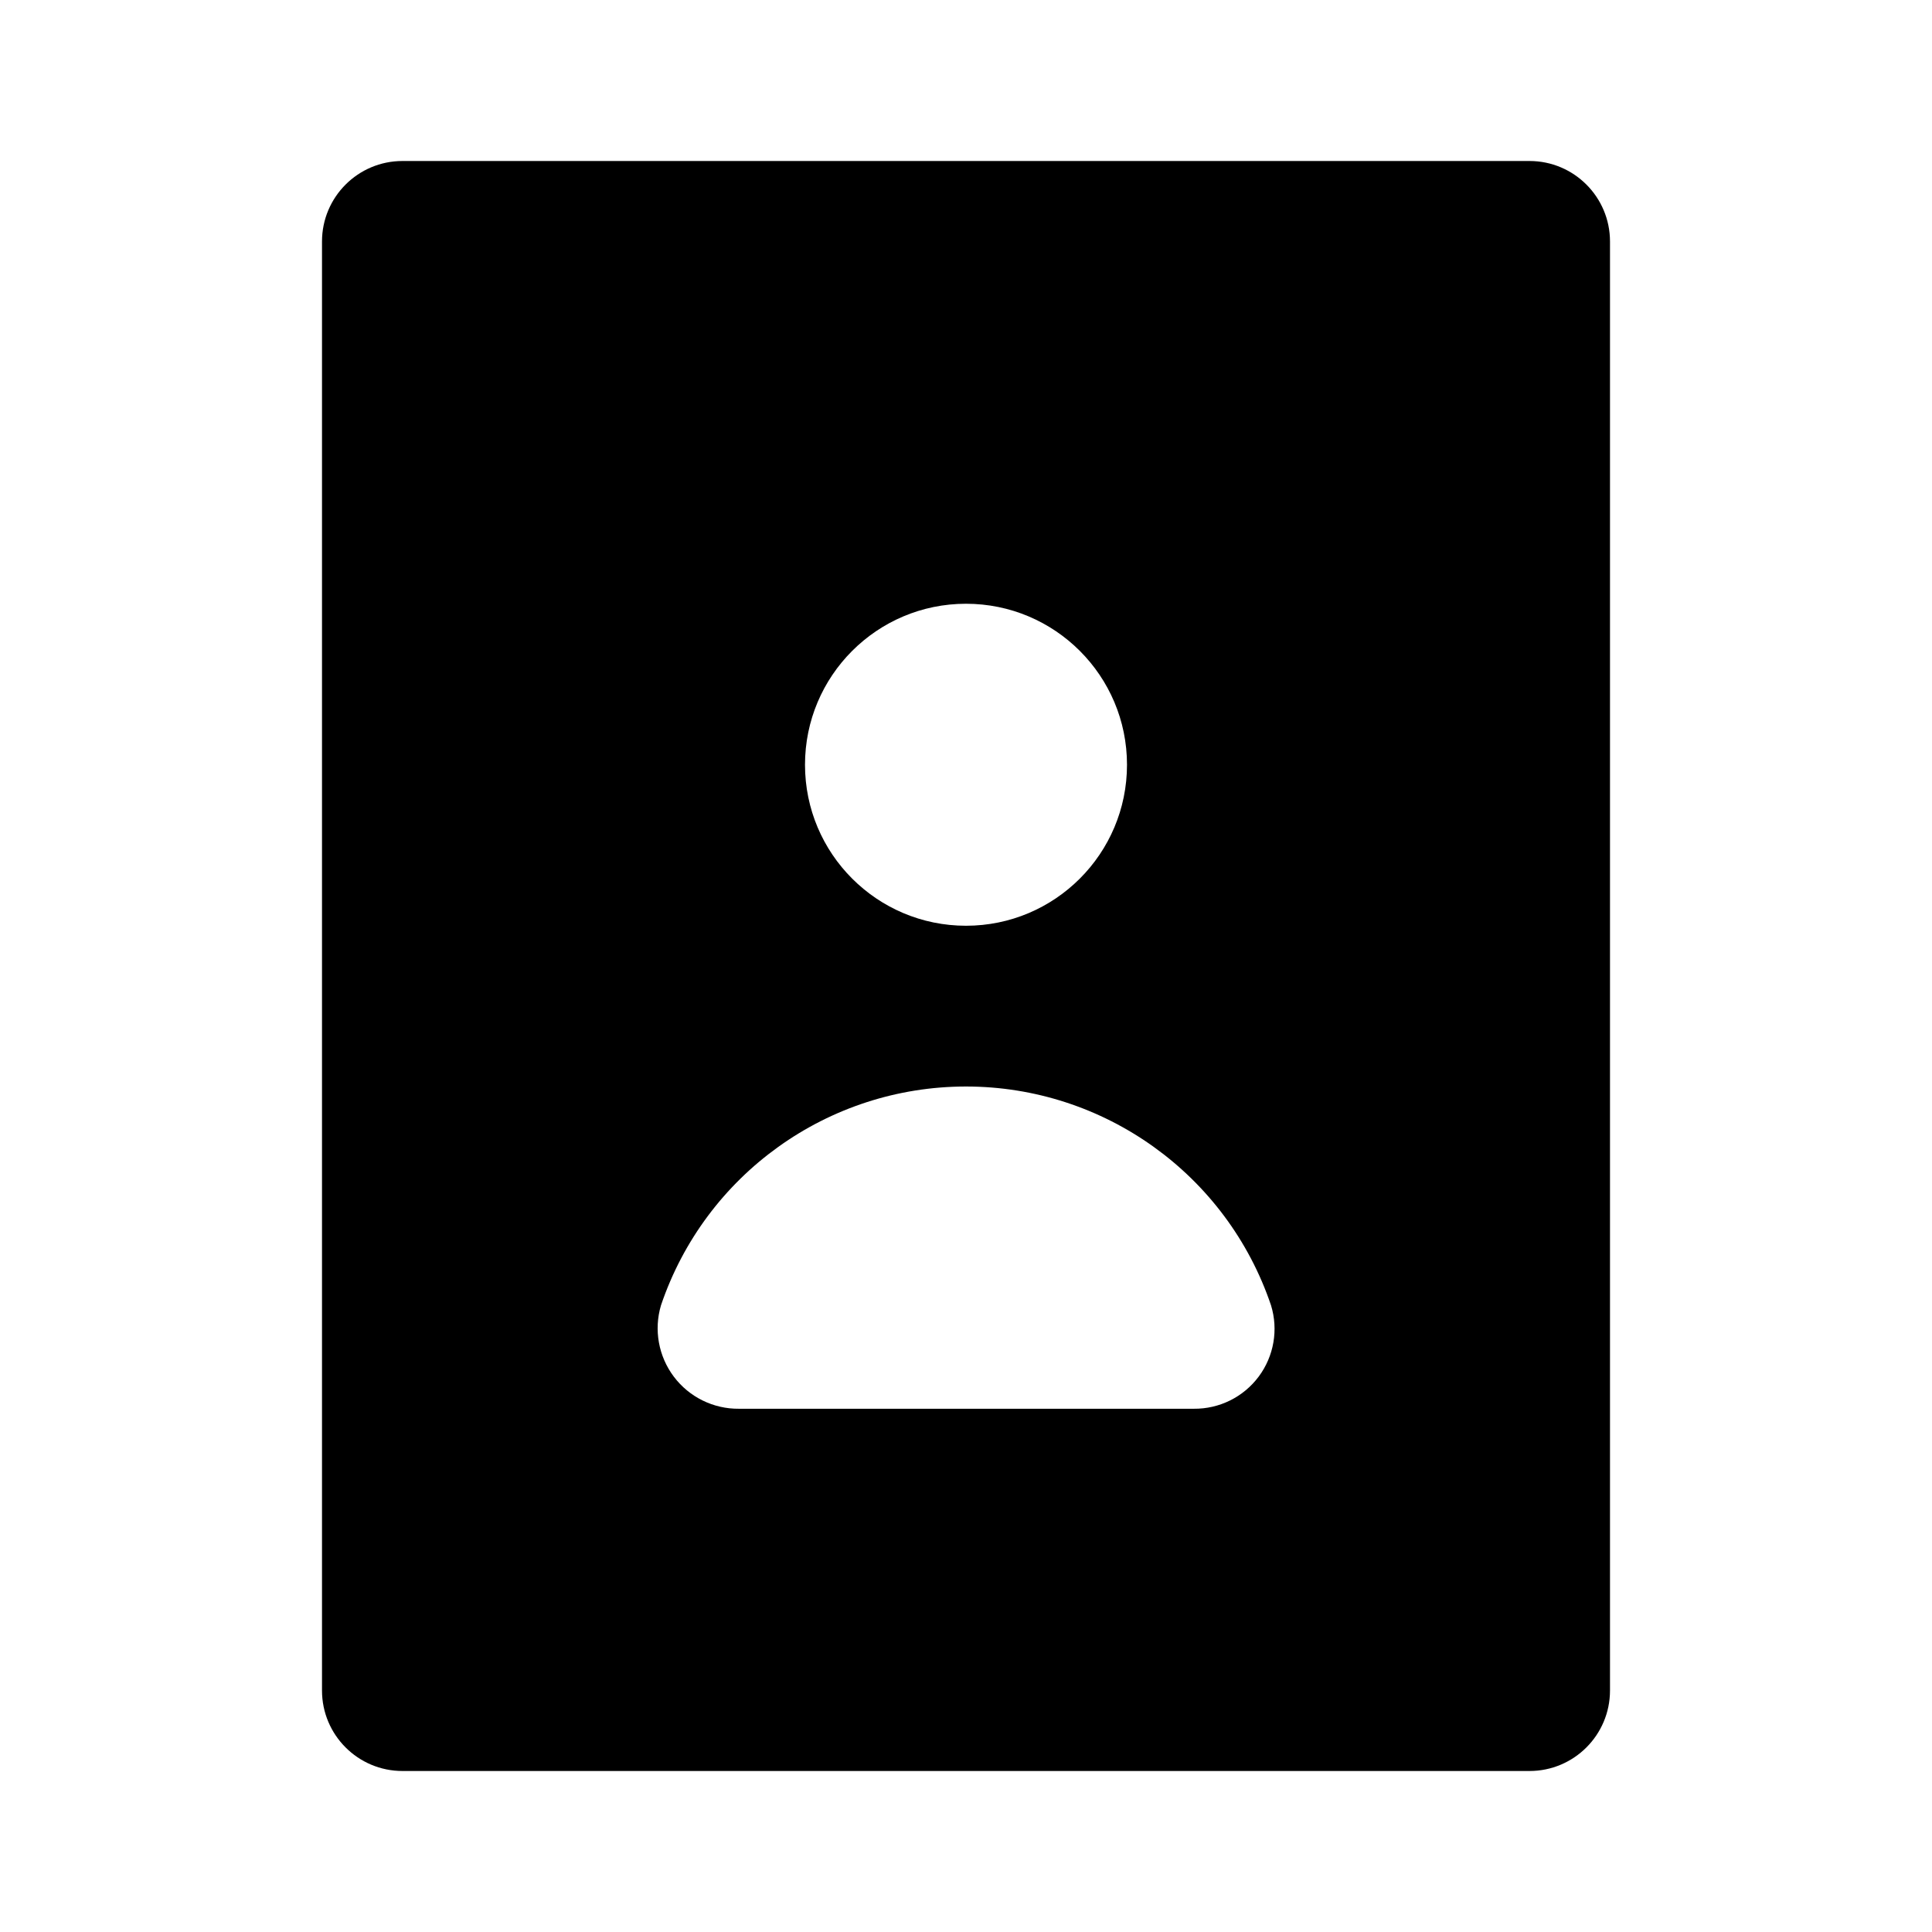
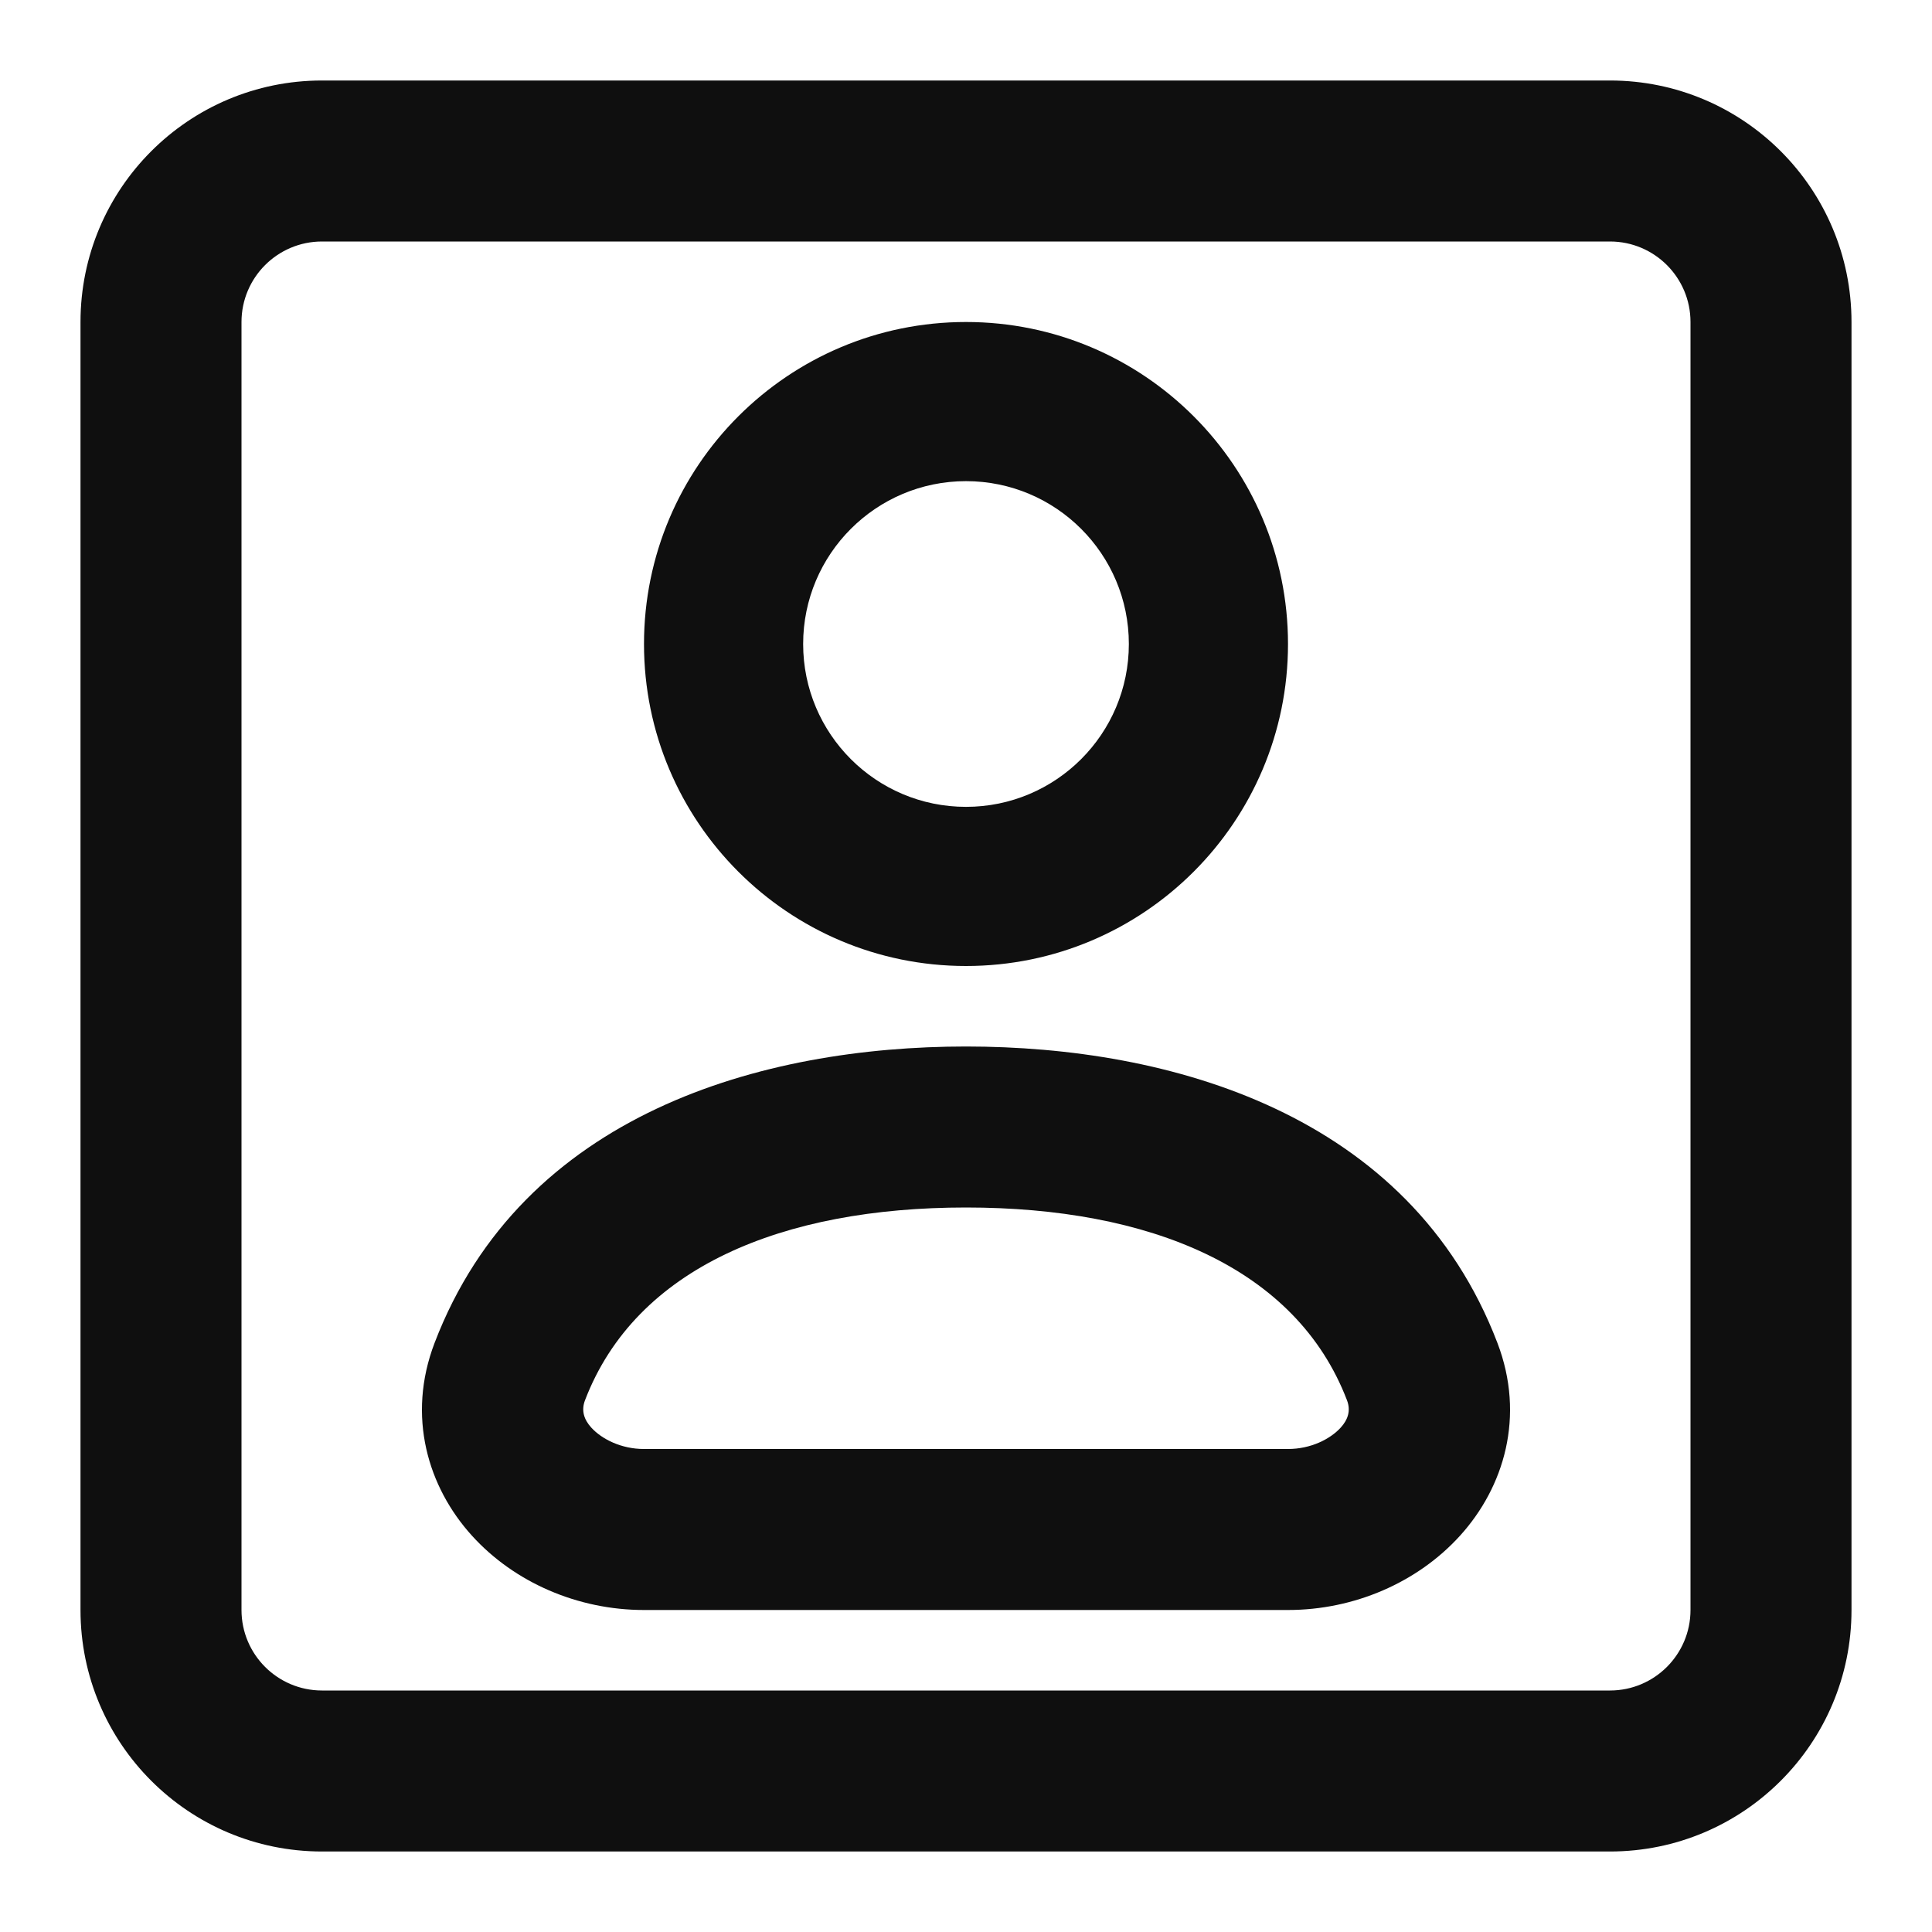
- <svg xmlns="http://www.w3.org/2000/svg" fill="#000000" width="800px" height="800px" viewBox="0 0 24 24">
-   <path d="M4,21a1,1,0,0,0,1,1H19a1,1,0,0,0,1-1V3a1,1,0,0,0-1-1H5A1,1,0,0,0,4,3ZM12,7.5a2,2,0,1,1-2,2A2,2,0,0,1,12,7.5ZM8.211,16.215a4,4,0,0,1,7.578,0A.993.993,0,0,1,14.83,17.5H9.18A1,1,0,0,1,8.211,16.215Z" />
+ <svg xmlns="http://www.w3.org/2000/svg" width="800px" height="800px" viewBox="0 0 24 24" fill="none">
+   <path fill-rule="evenodd" clip-rule="evenodd" d="M23 4C23 2.343 21.657 1 20 1H4C2.343 1 1 2.343 1 4V20C1 21.657 2.343 23 4 23H20C21.657 23 23 21.657 23 20V4ZM21 4C21 3.448 20.552 3 20 3H4C3.448 3 3 3.448 3 4V20C3 20.552 3.448 21 4 21H20C20.552 21 21 20.552 21 20V4Z" fill="#0F0F0F" />
+   <path d="M16 8C16 10.209 14.209 12 12 12C9.791 12 8 10.209 8 8C8 5.791 9.791 4 12 4C14.209 4 16 5.791 16 8ZM9.977 8C9.977 9.117 10.883 10.023 12 10.023C13.117 10.023 14.023 9.117 14.023 8C14.023 6.883 13.117 5.977 12 5.977C10.883 5.977 9.977 6.883 9.977 8Z" fill="#0F0F0F" />
+   <path fill-rule="evenodd" clip-rule="evenodd" d="M5.399 16.681C6.49 13.829 9.471 13 12 13C14.529 13 17.51 13.829 18.601 16.681C18.951 17.595 18.683 18.476 18.136 19.078C17.61 19.658 16.822 20 16 20H8C7.178 20 6.39 19.658 5.864 19.078C5.317 18.476 5.049 17.595 5.399 16.681ZM12 15C9.723 15 7.899 15.743 7.267 17.395C7.218 17.523 7.255 17.635 7.345 17.734C7.475 17.877 7.717 18 8 18H16C16.283 18 16.525 17.877 16.655 17.734C16.745 17.635 16.782 17.523 16.733 17.395C16.101 15.743 14.277 15 12 15Z" fill="#0F0F0F" />
</svg>
